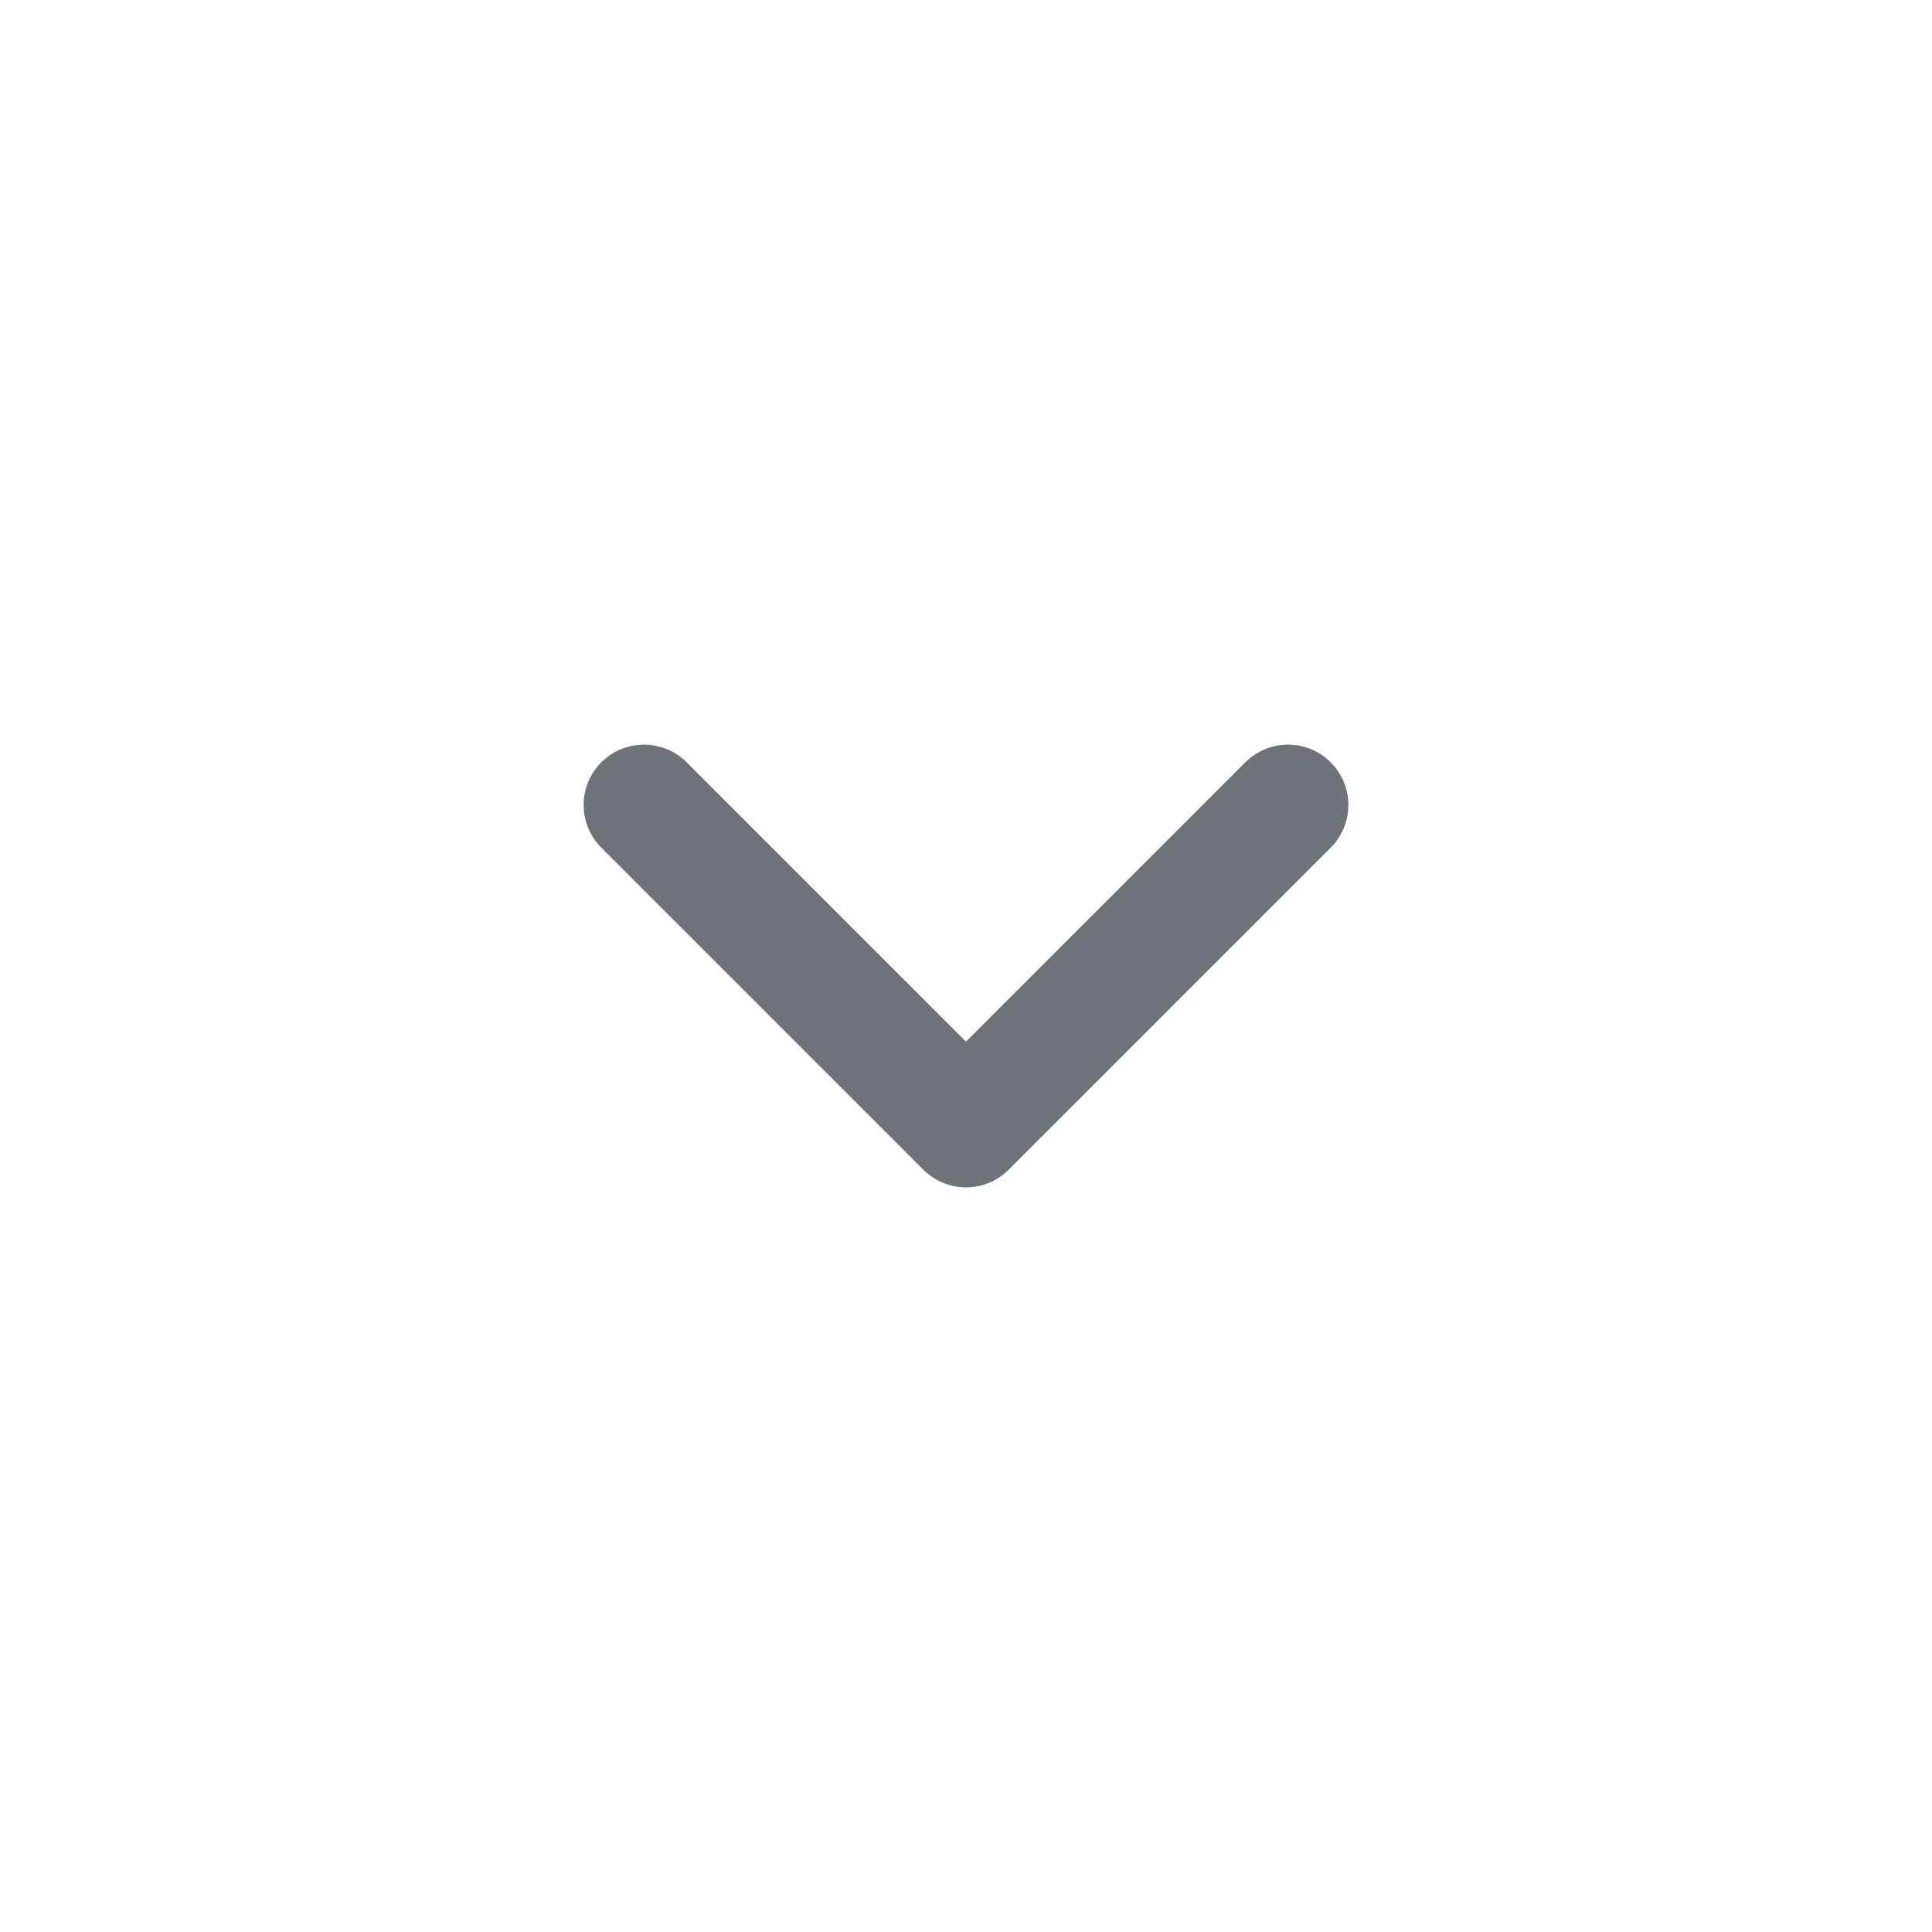
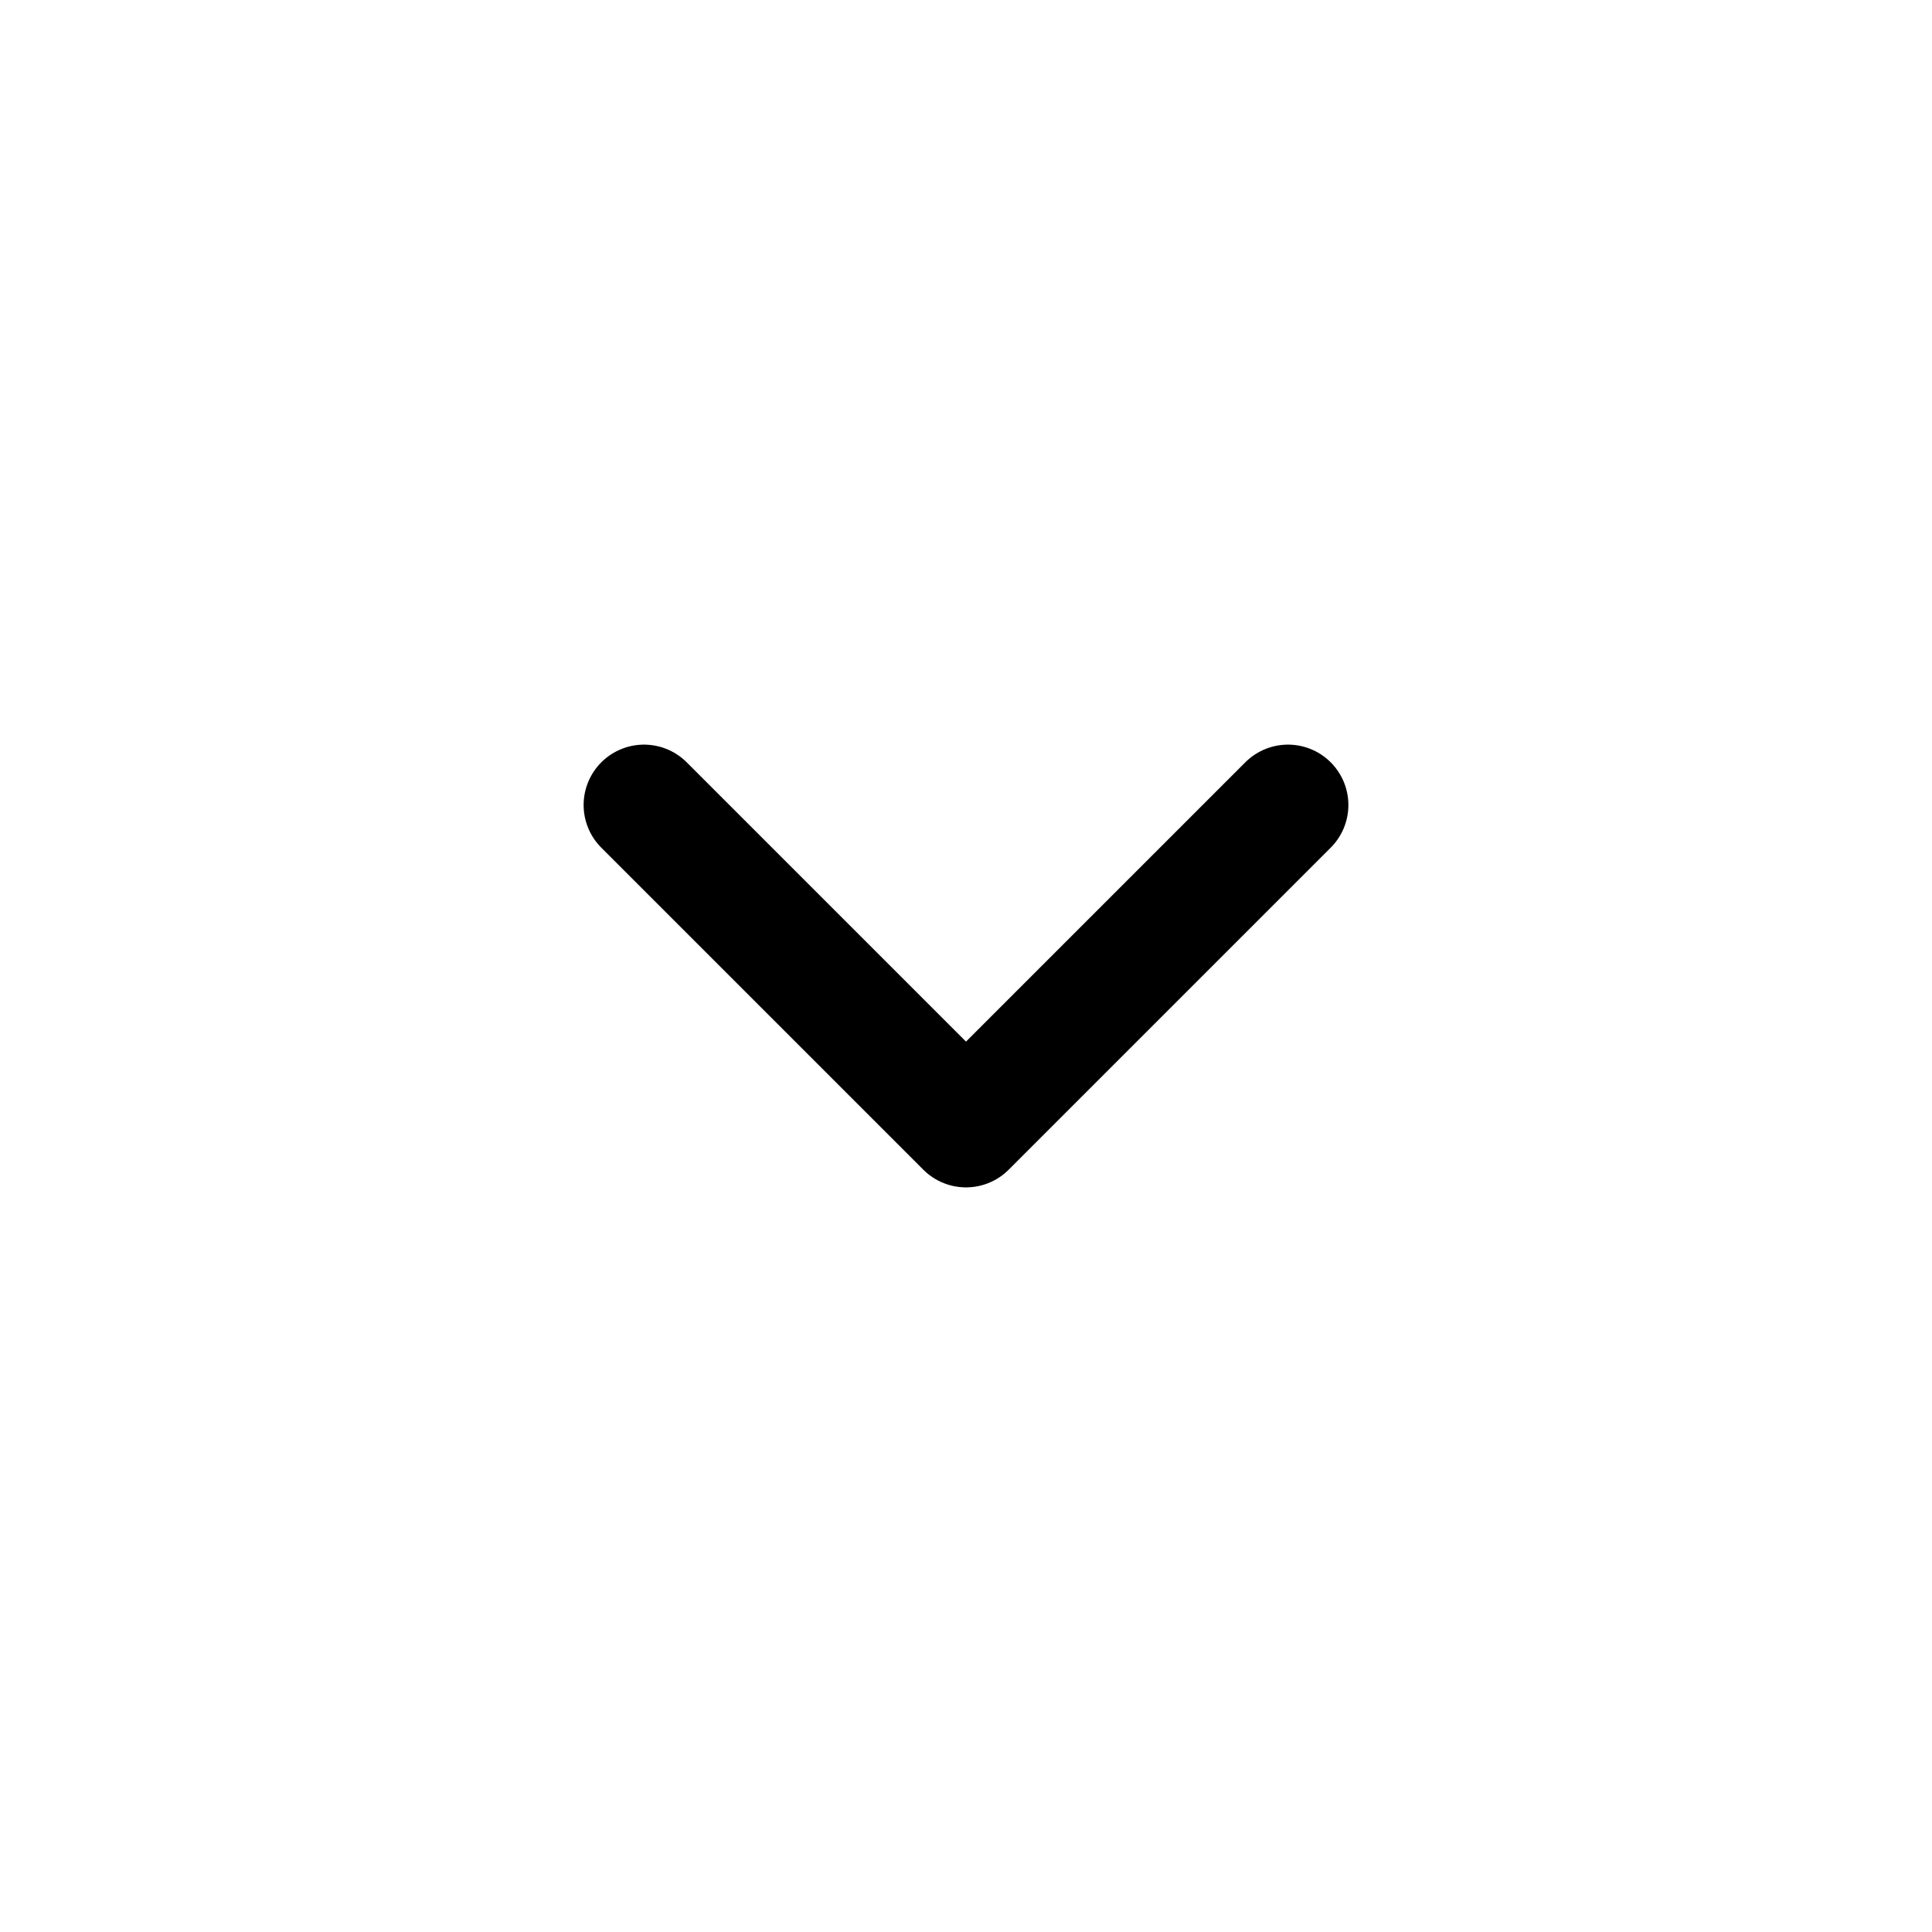
- <svg xmlns="http://www.w3.org/2000/svg" width="24" height="24" viewBox="0 0 24 24" fill="none">
-   <path d="M16 10L12 14L8 10" stroke="#6F7379" stroke-width="1.5" stroke-linecap="round" stroke-linejoin="round" />
+ <svg xmlns="http://www.w3.org/2000/svg" width="24" height="24" viewBox="0 0 24 24">
+   <path d="M16 10L12 14L8 10" fill="none" stroke="currentColor" stroke-width="1.5" stroke-linecap="round" stroke-linejoin="round" />
</svg>
